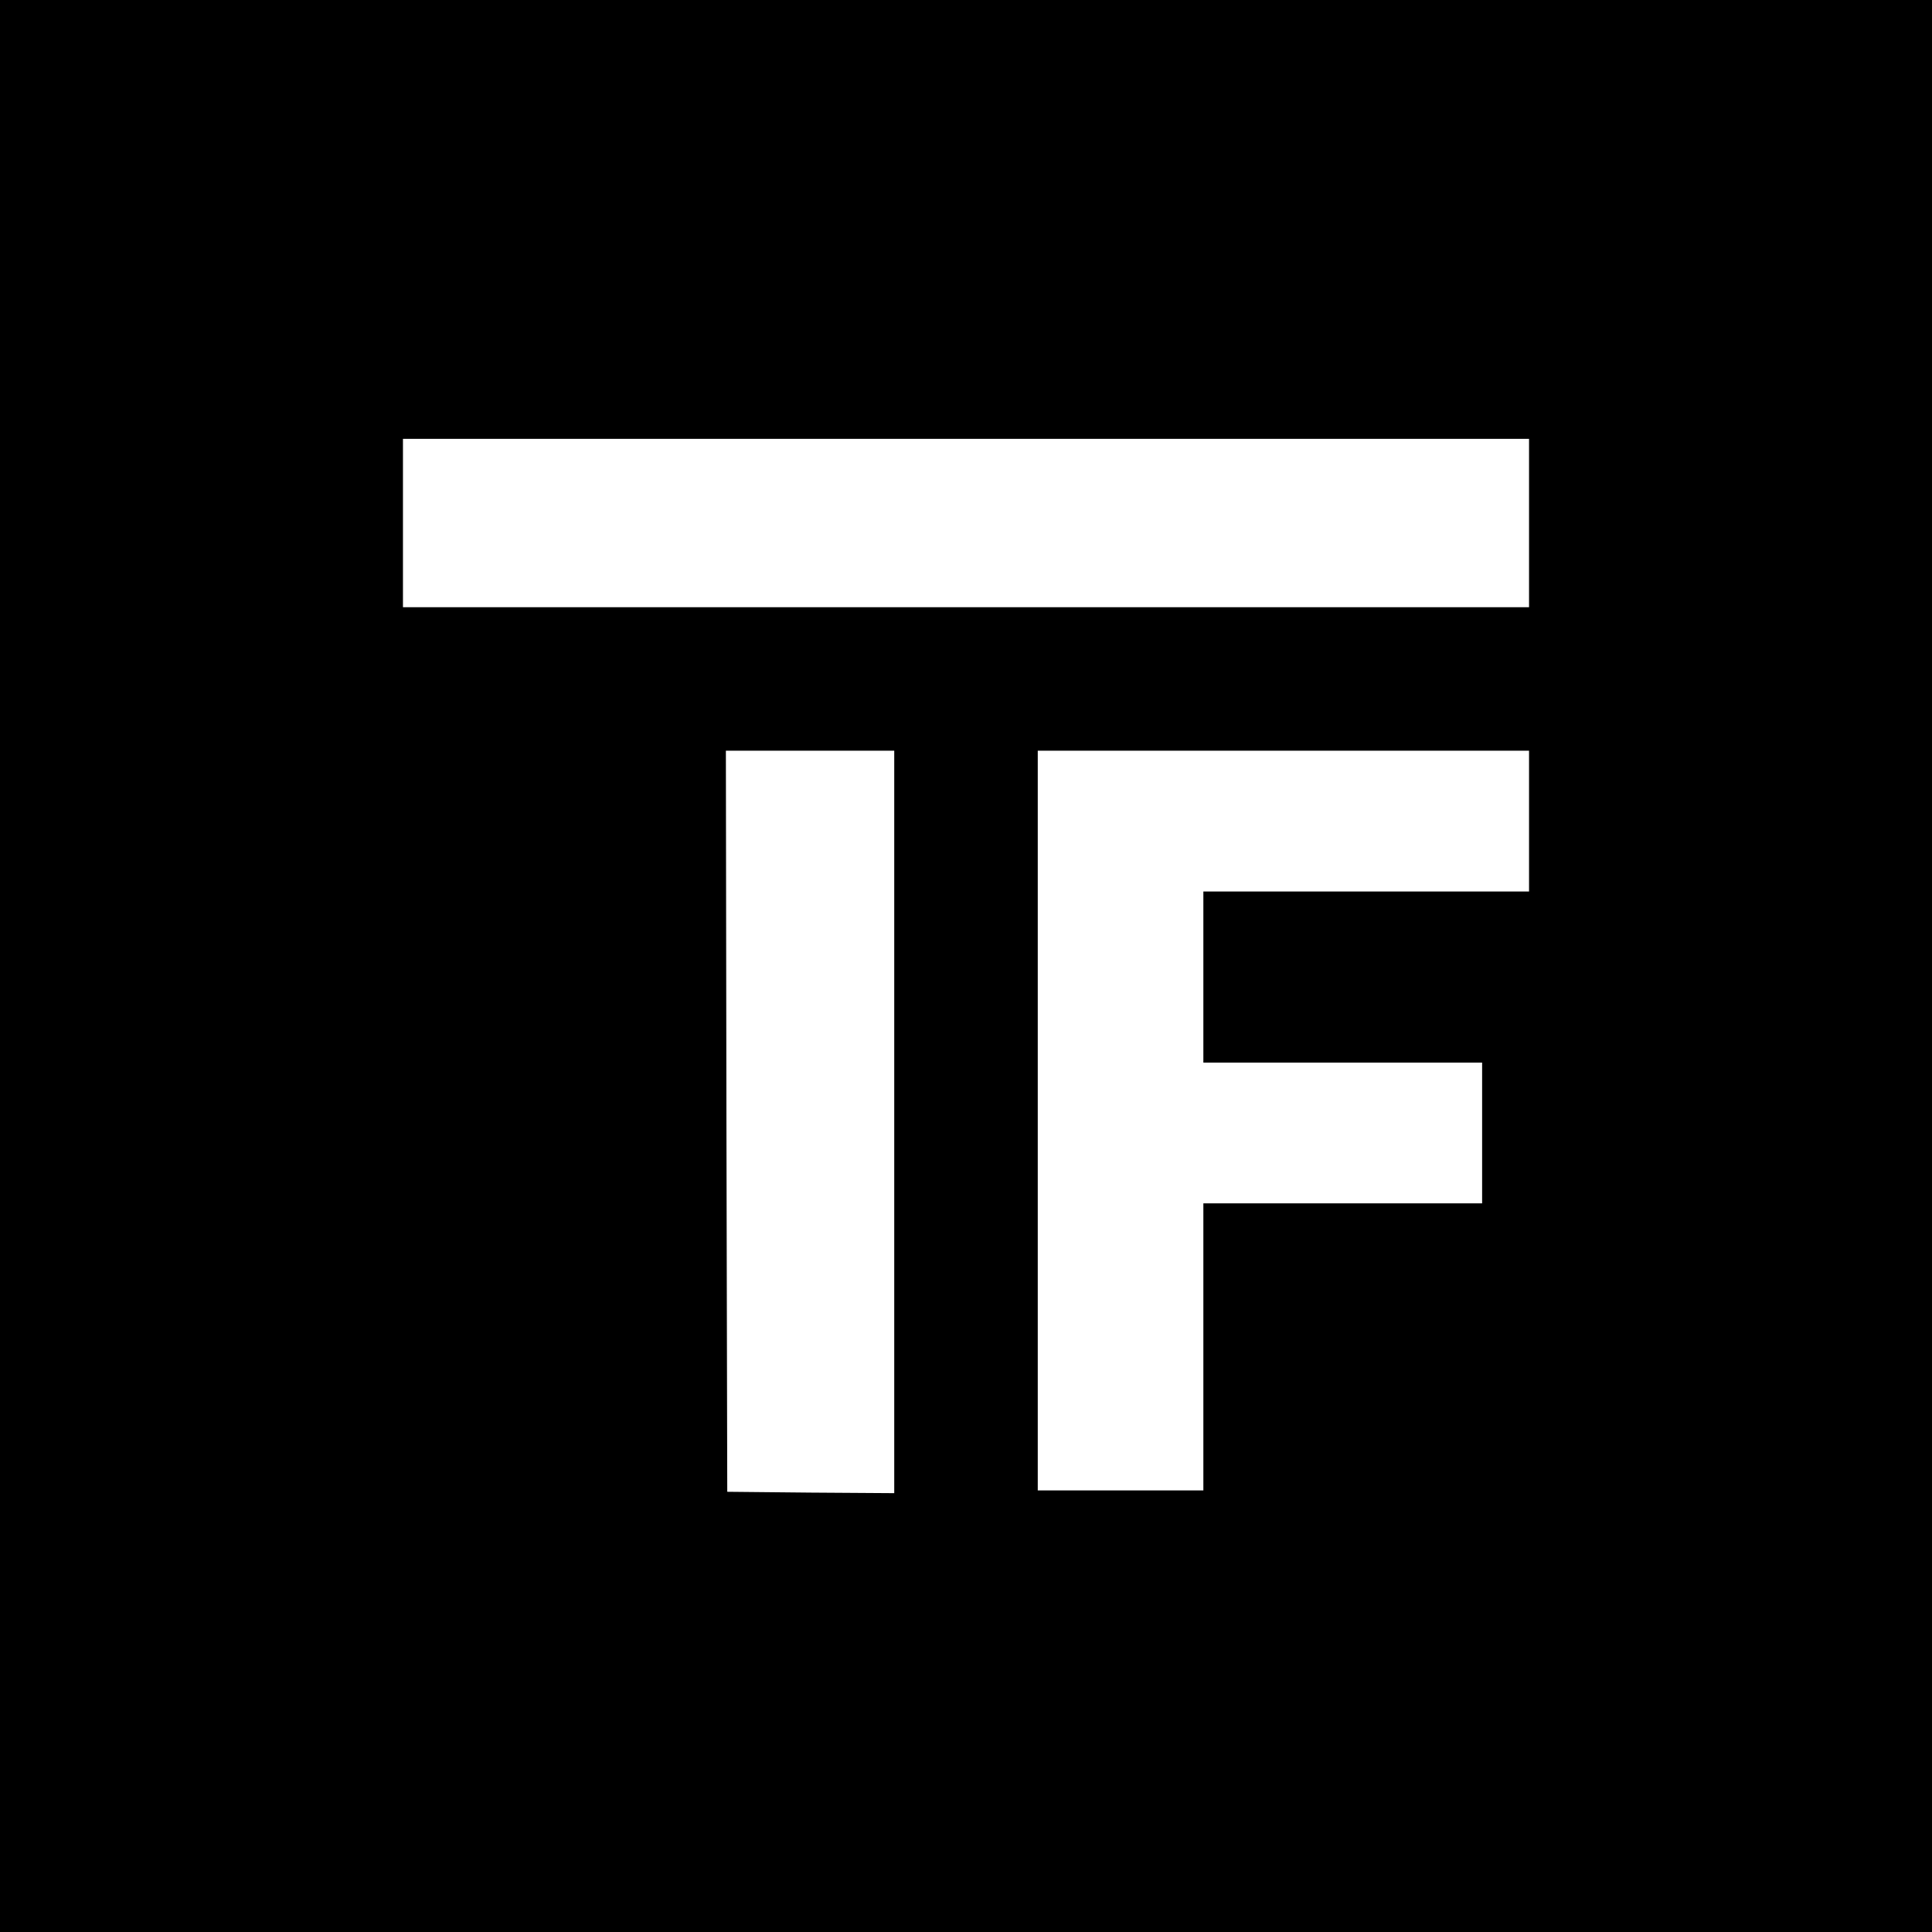
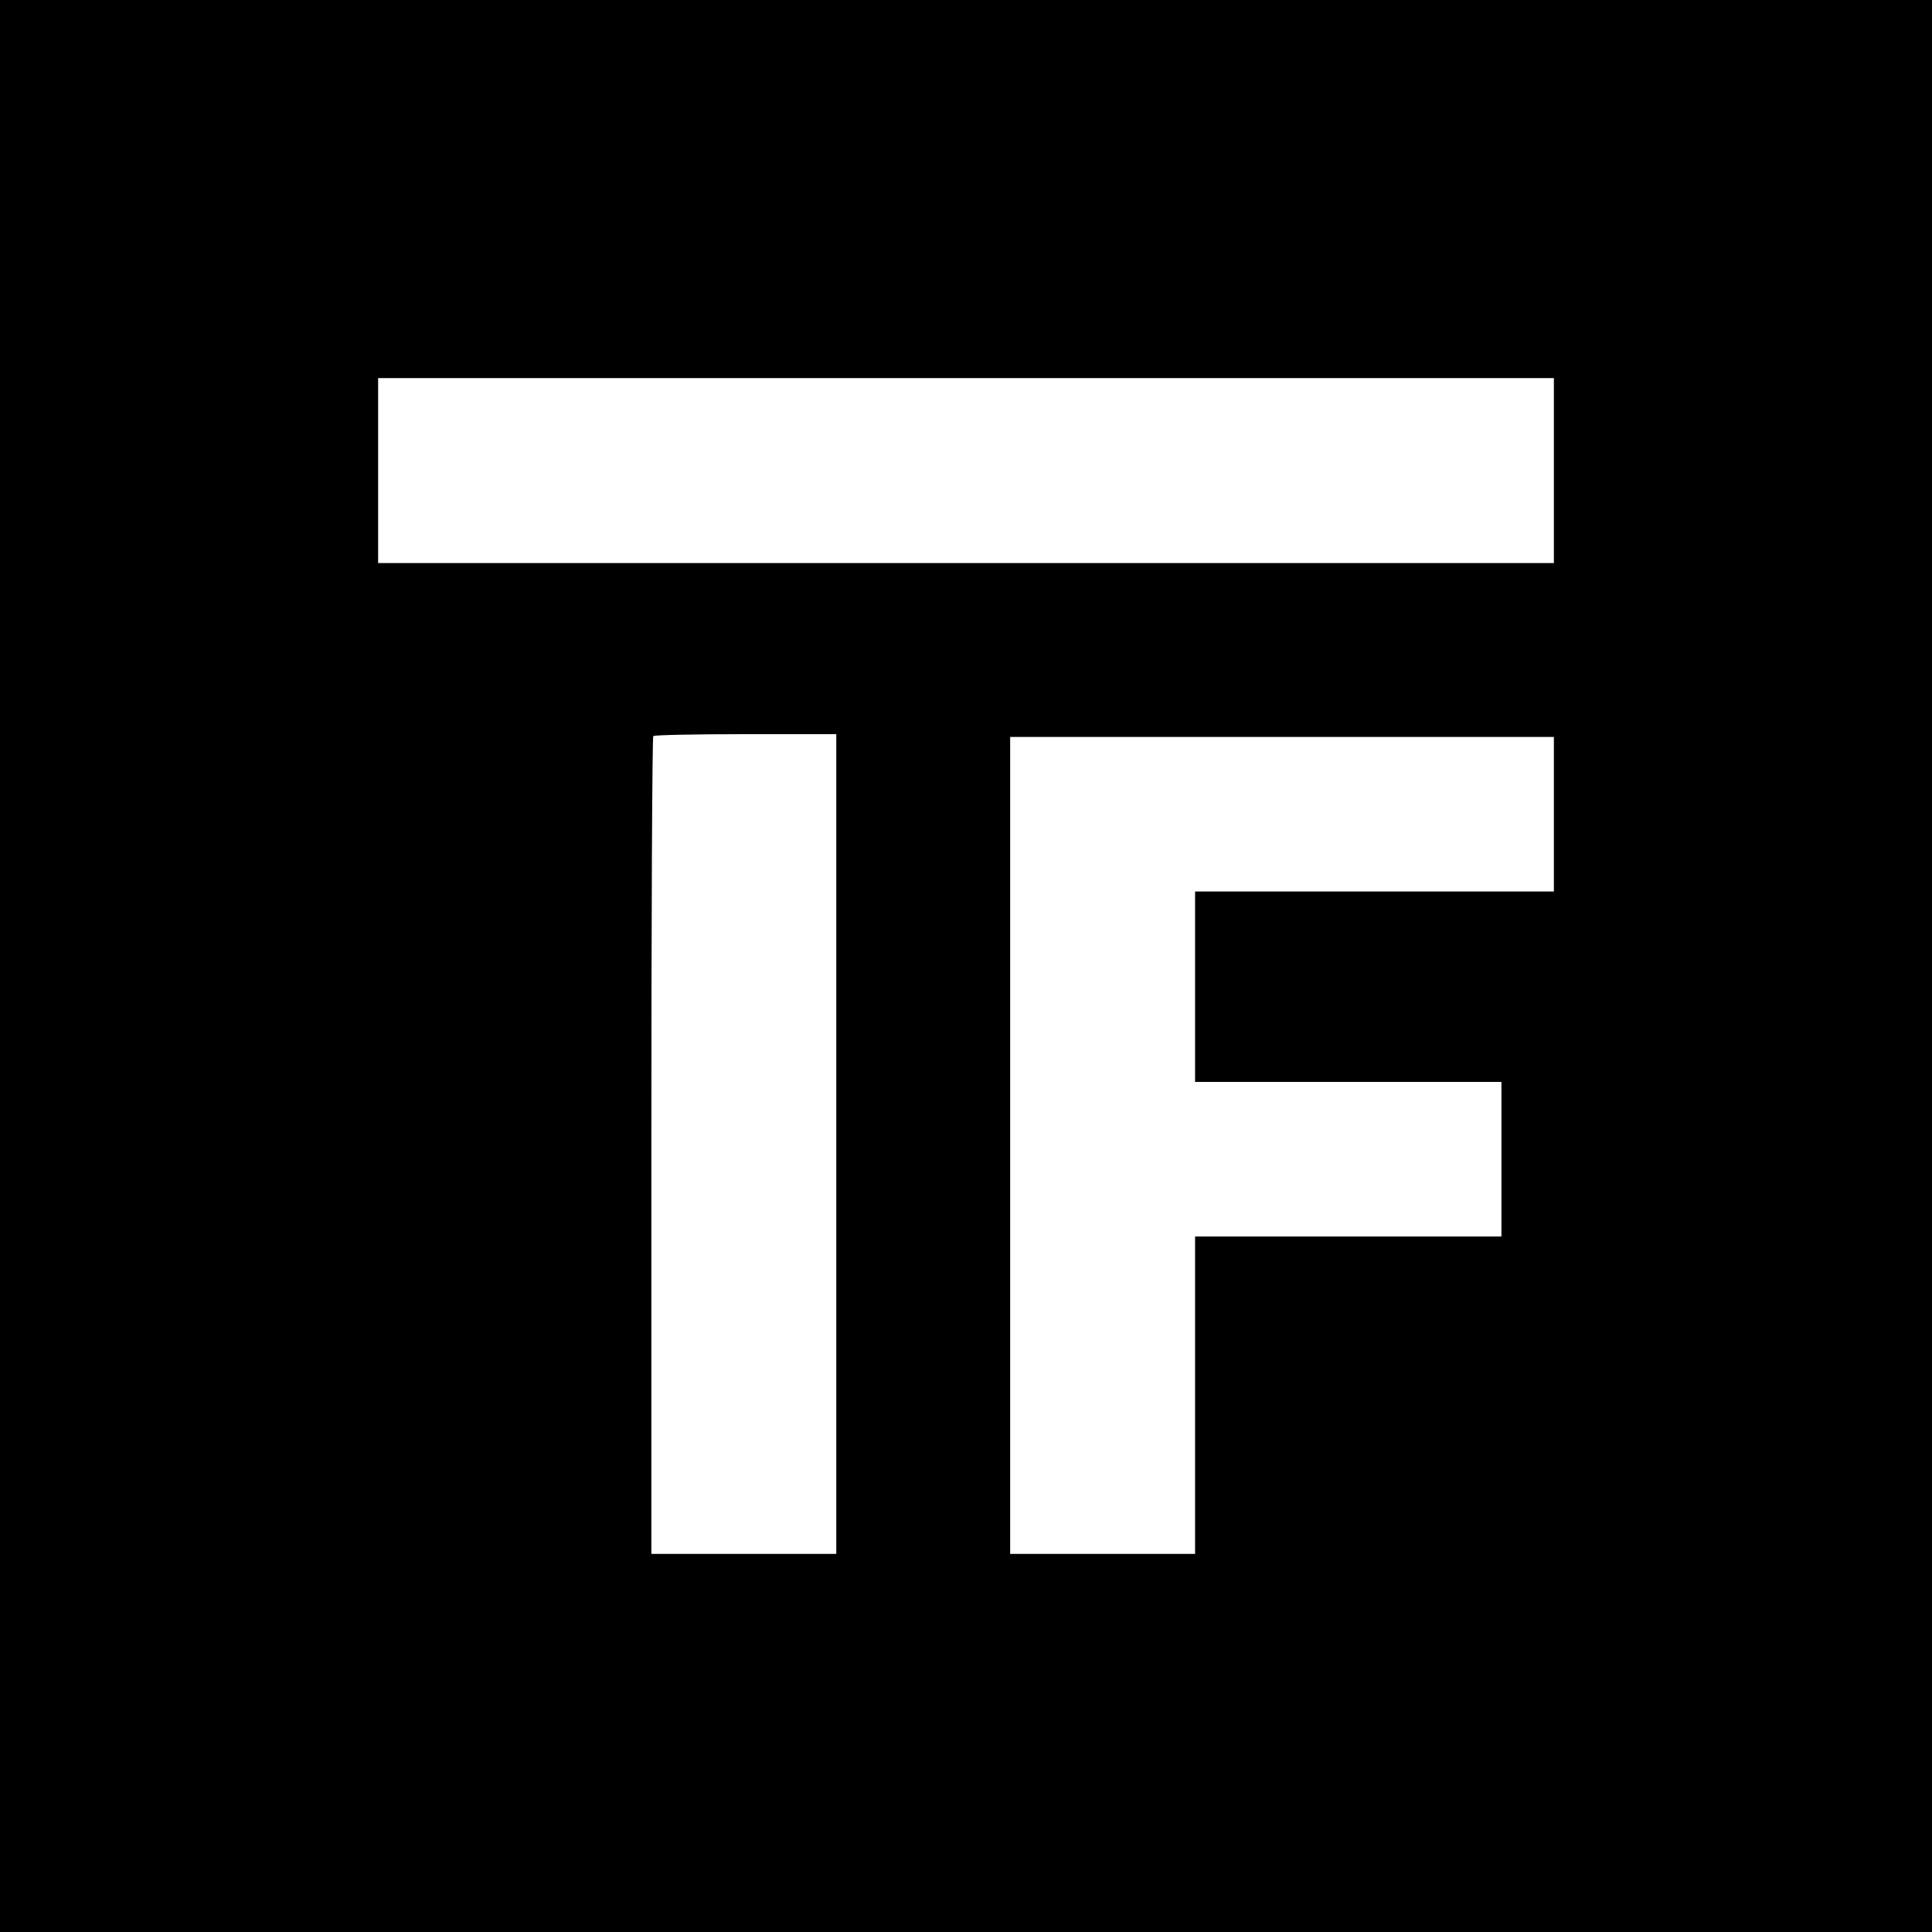
<svg xmlns="http://www.w3.org/2000/svg" version="1.0" width="700pt" height="700pt" viewBox="0 0 700 700" preserveAspectRatio="xMidYMid meet">
  <g transform="translate(0,700) scale(0.1,-0.1)" fill="#000000" stroke="none">
-     <path d="M0 3500 l0 -3500 3500 0 3500 0 0 3500 0 3500 -3500 0 -3500 0 0 -3500z m5540 1605 l0 -305 -2040 0 -2040 0 0 305 0 305 2040 0 2040 0 0 -305z m-2300 -2170 l0 -1345 -302 2 -303 3 -3 1343 -2 1342 305 0 305 0 0 -1345z m2300 1090 l0 -255 -590 0 -590 0 0 -310 0 -310 505 0 505 0 0 -255 0 -255 -505 0 -505 0 0 -520 0 -520 -300 0 -300 0 0 1340 0 1340 890 0 890 0 0 -255z" />
+     <path d="M0 3500 l0 -3500 3500 0 3500 0 0 3500 0 3500 -3500 0 -3500 0 0 -3500z m5630 1795 l0 -335 -2130 0 -2130 0 0 335 0 335 2130 0 2130 0 0 -335z m-2600 -2440 l0 -1485 -335 0 -335 0 0 1478 c0 813 3 1482 7 1485 3 4 154 7 335 7 l328 0 0 -1485z m2600 1195 l0 -280 -650 0 -650 0 0 -345 0 -345 555 0 555 0 0 -280 0 -280 -555 0 -555 0 0 -575 0 -575 -335 0 -335 0 0 1480 0 1480 985 0 985 0 0 -280z" />
  </g>
</svg>
